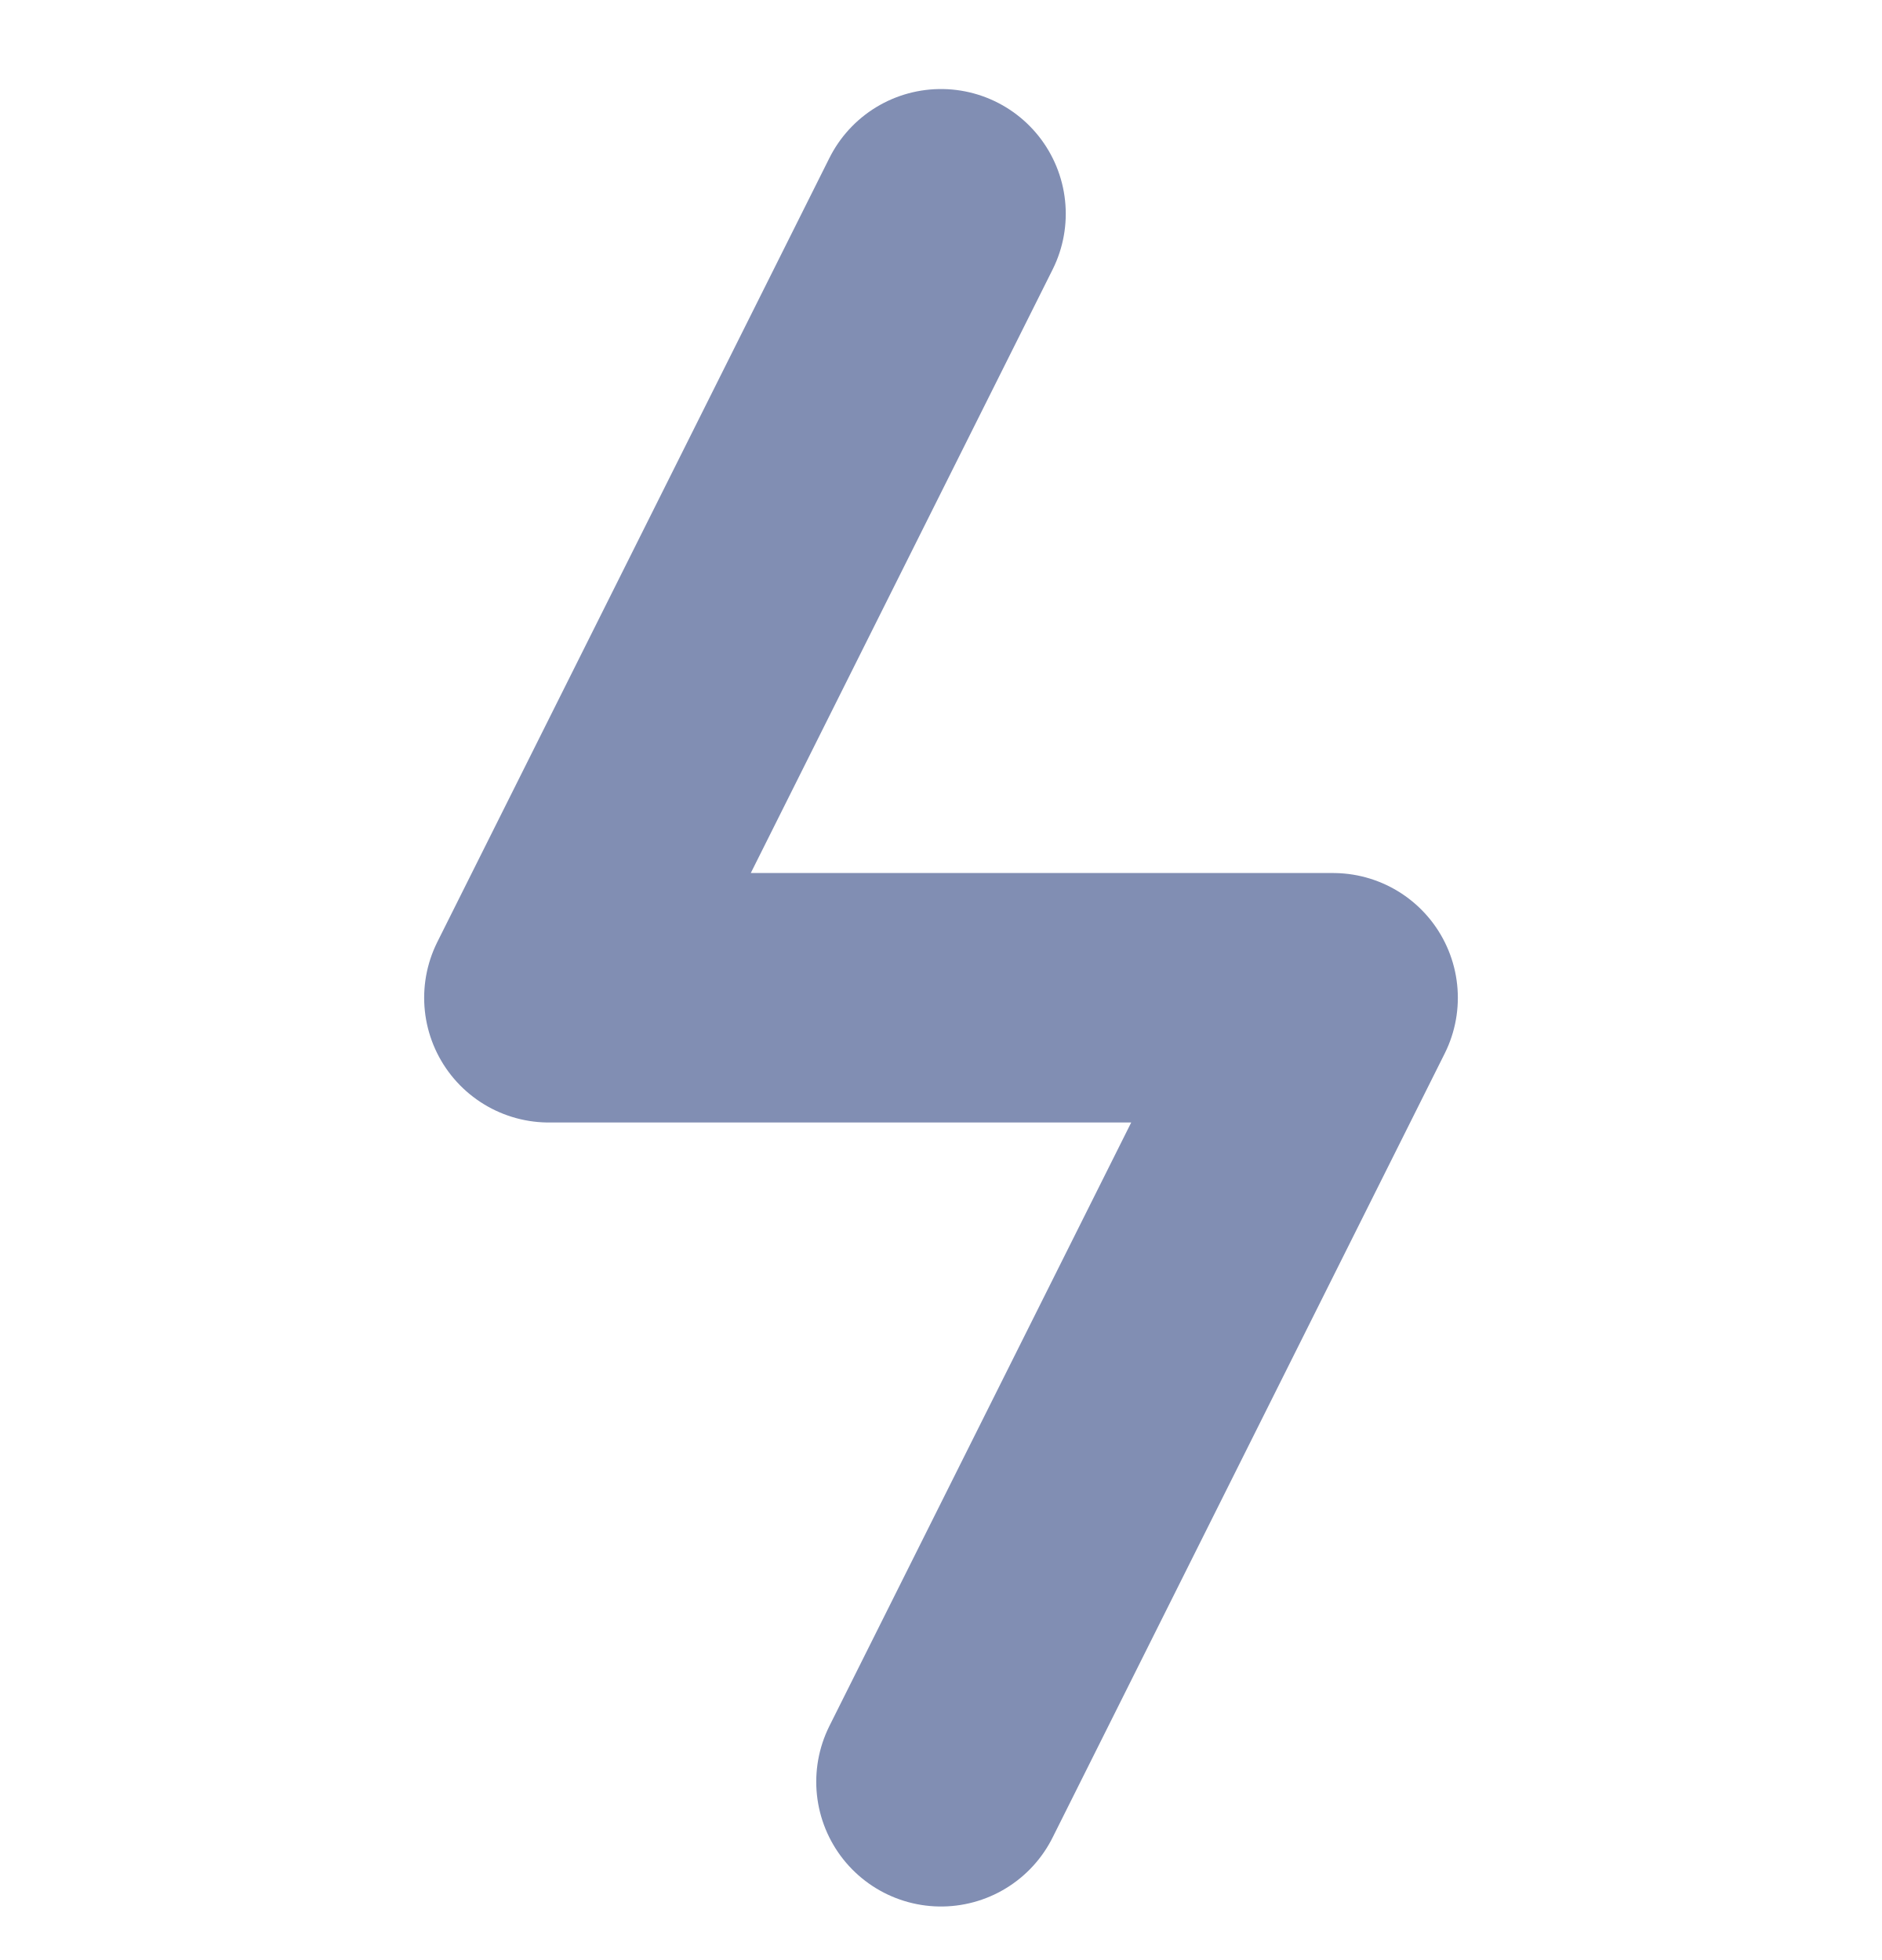
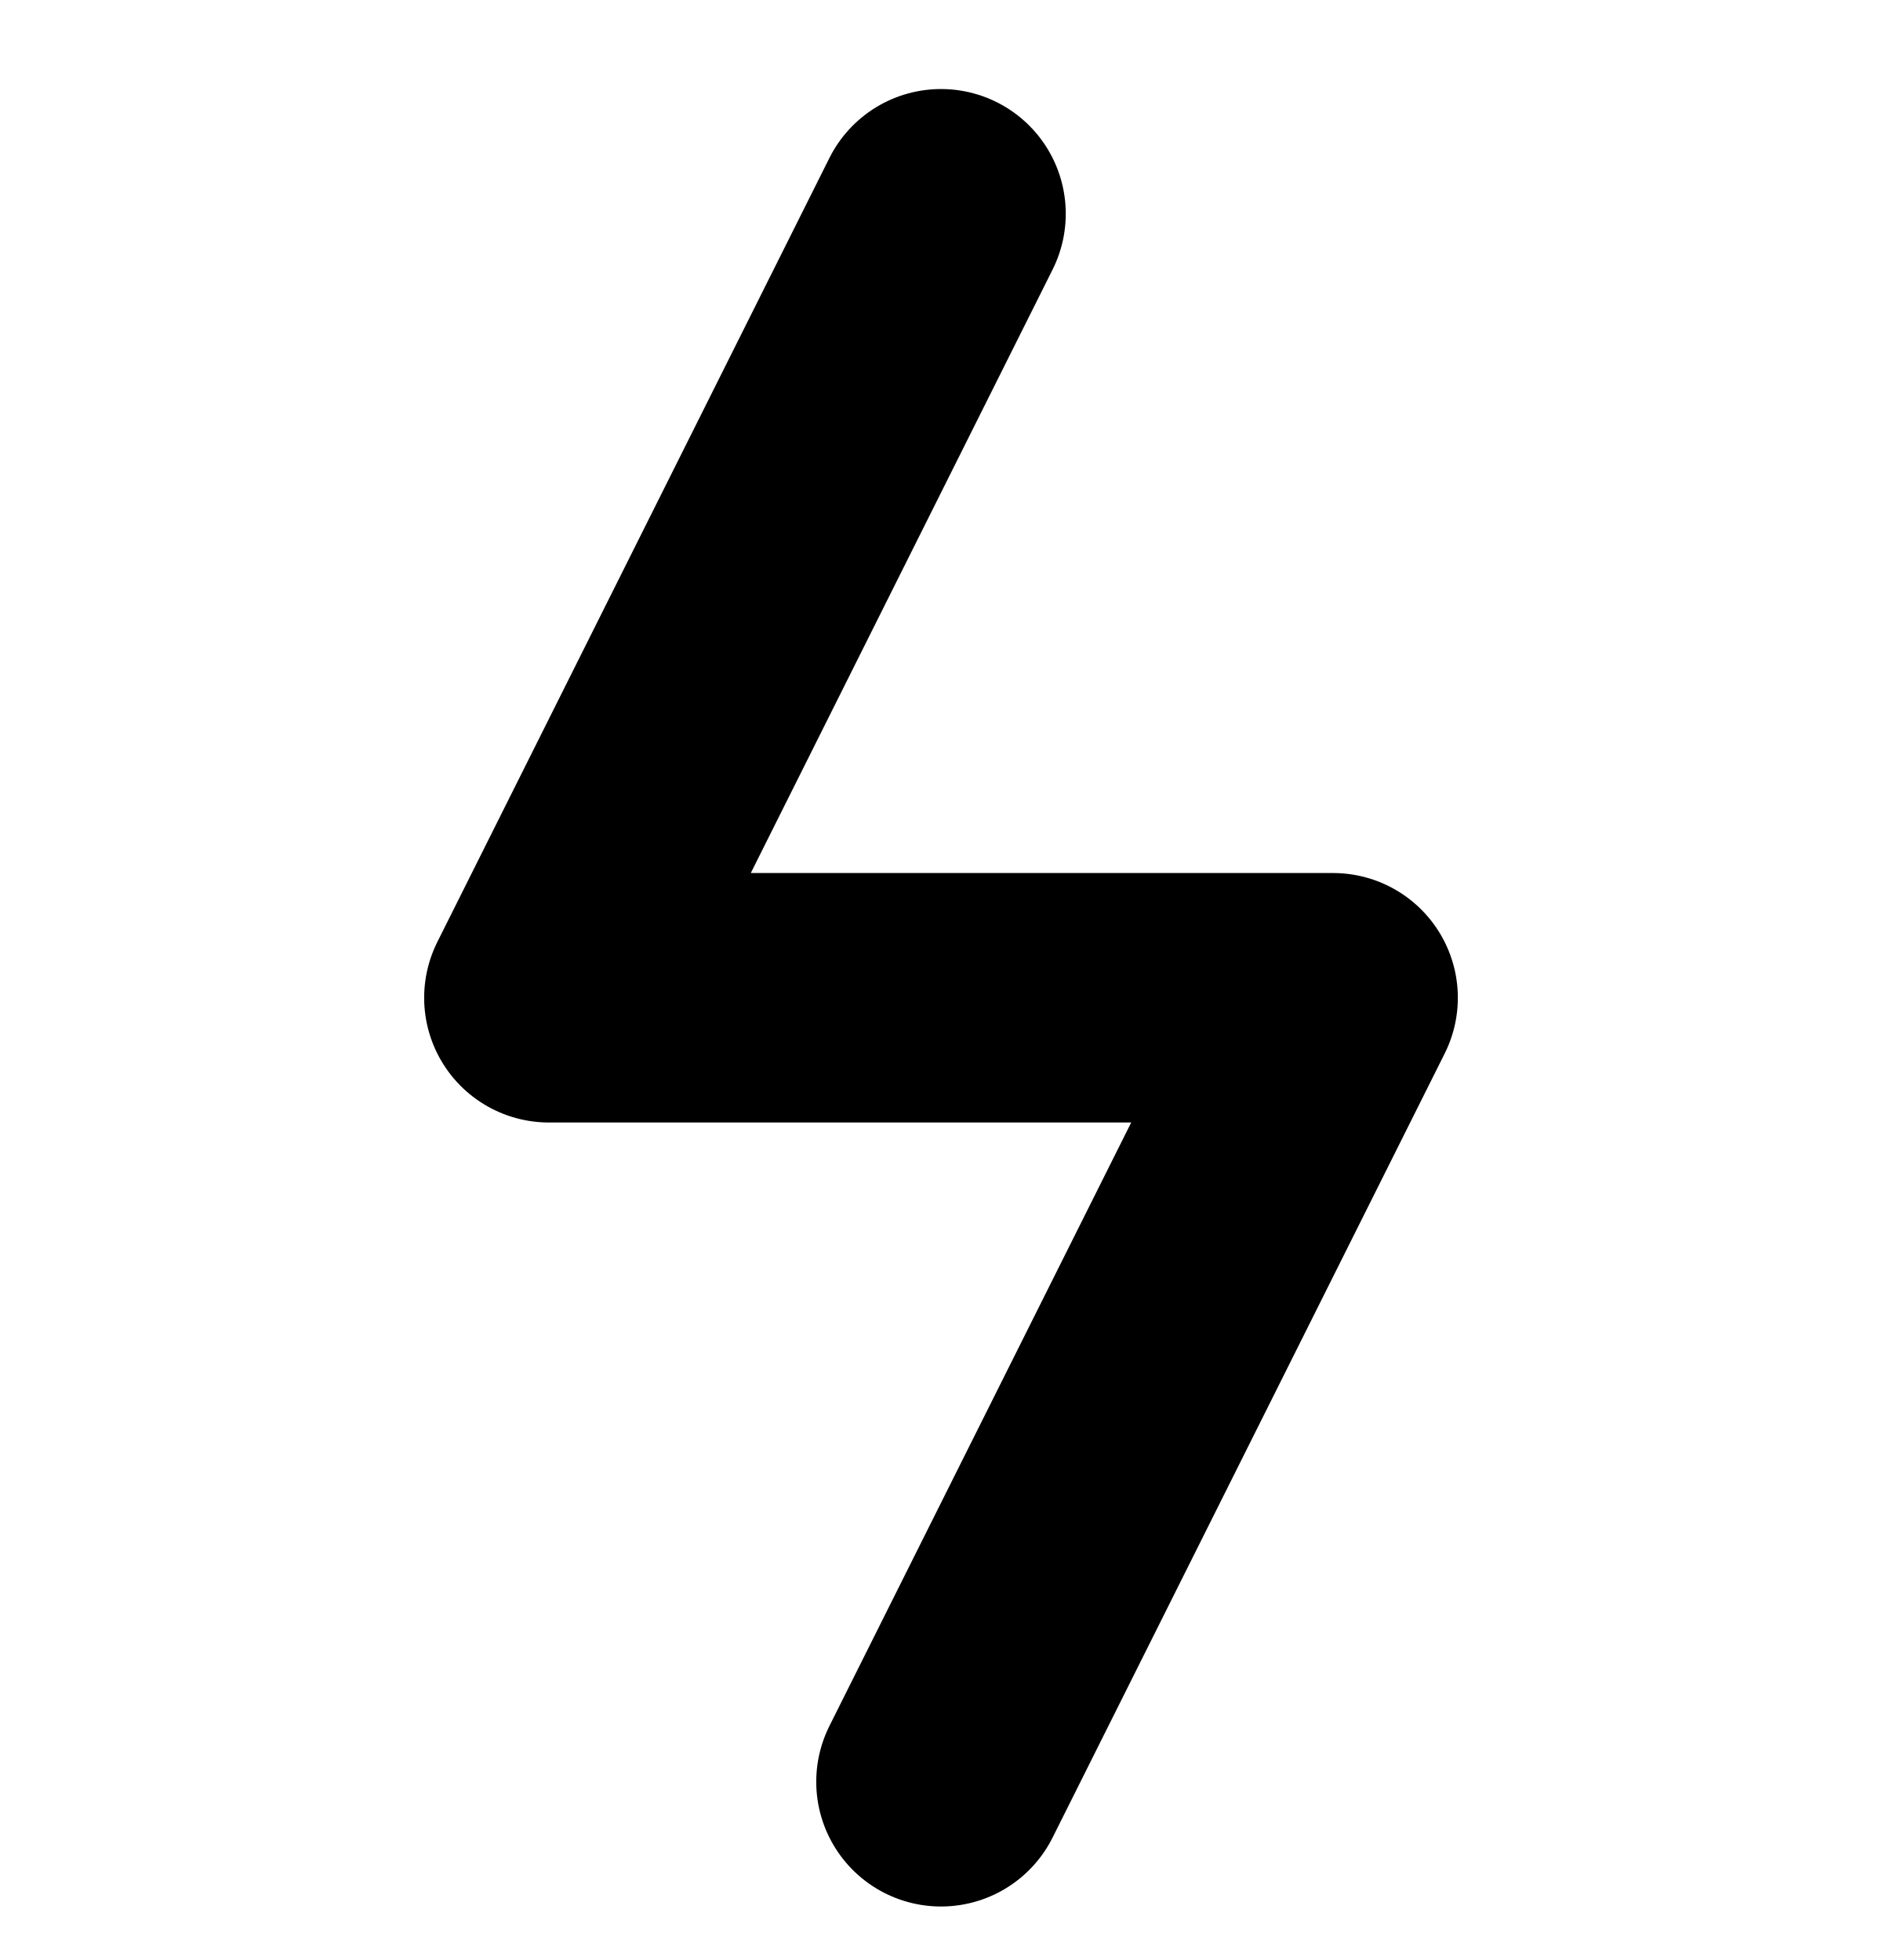
<svg xmlns="http://www.w3.org/2000/svg" width="24px" height="25px" viewBox="0 0 24 25" version="1.1">
  <g id="Page-1" stroke="none" stroke-width="1" fill="none" fill-rule="evenodd" stroke-linecap="round" stroke-linejoin="round">
-     <g id="Icons/3" transform="translate(-253, -405)" stroke="#818EB3" stroke-width="3.182">
+     <g id="Icons/3" transform="translate(-253, -405)" stroke="#000" stroke-width="3.182">
      <g id="Row" transform="translate(0, 395.7266)">
        <g id="Icons/24/synthetic/new" transform="translate(253, 10)">
          <polyline id="Path" points="12 2 7 12 17 12 12 22" />
        </g>
      </g>
    </g>
  </g>
</svg>
